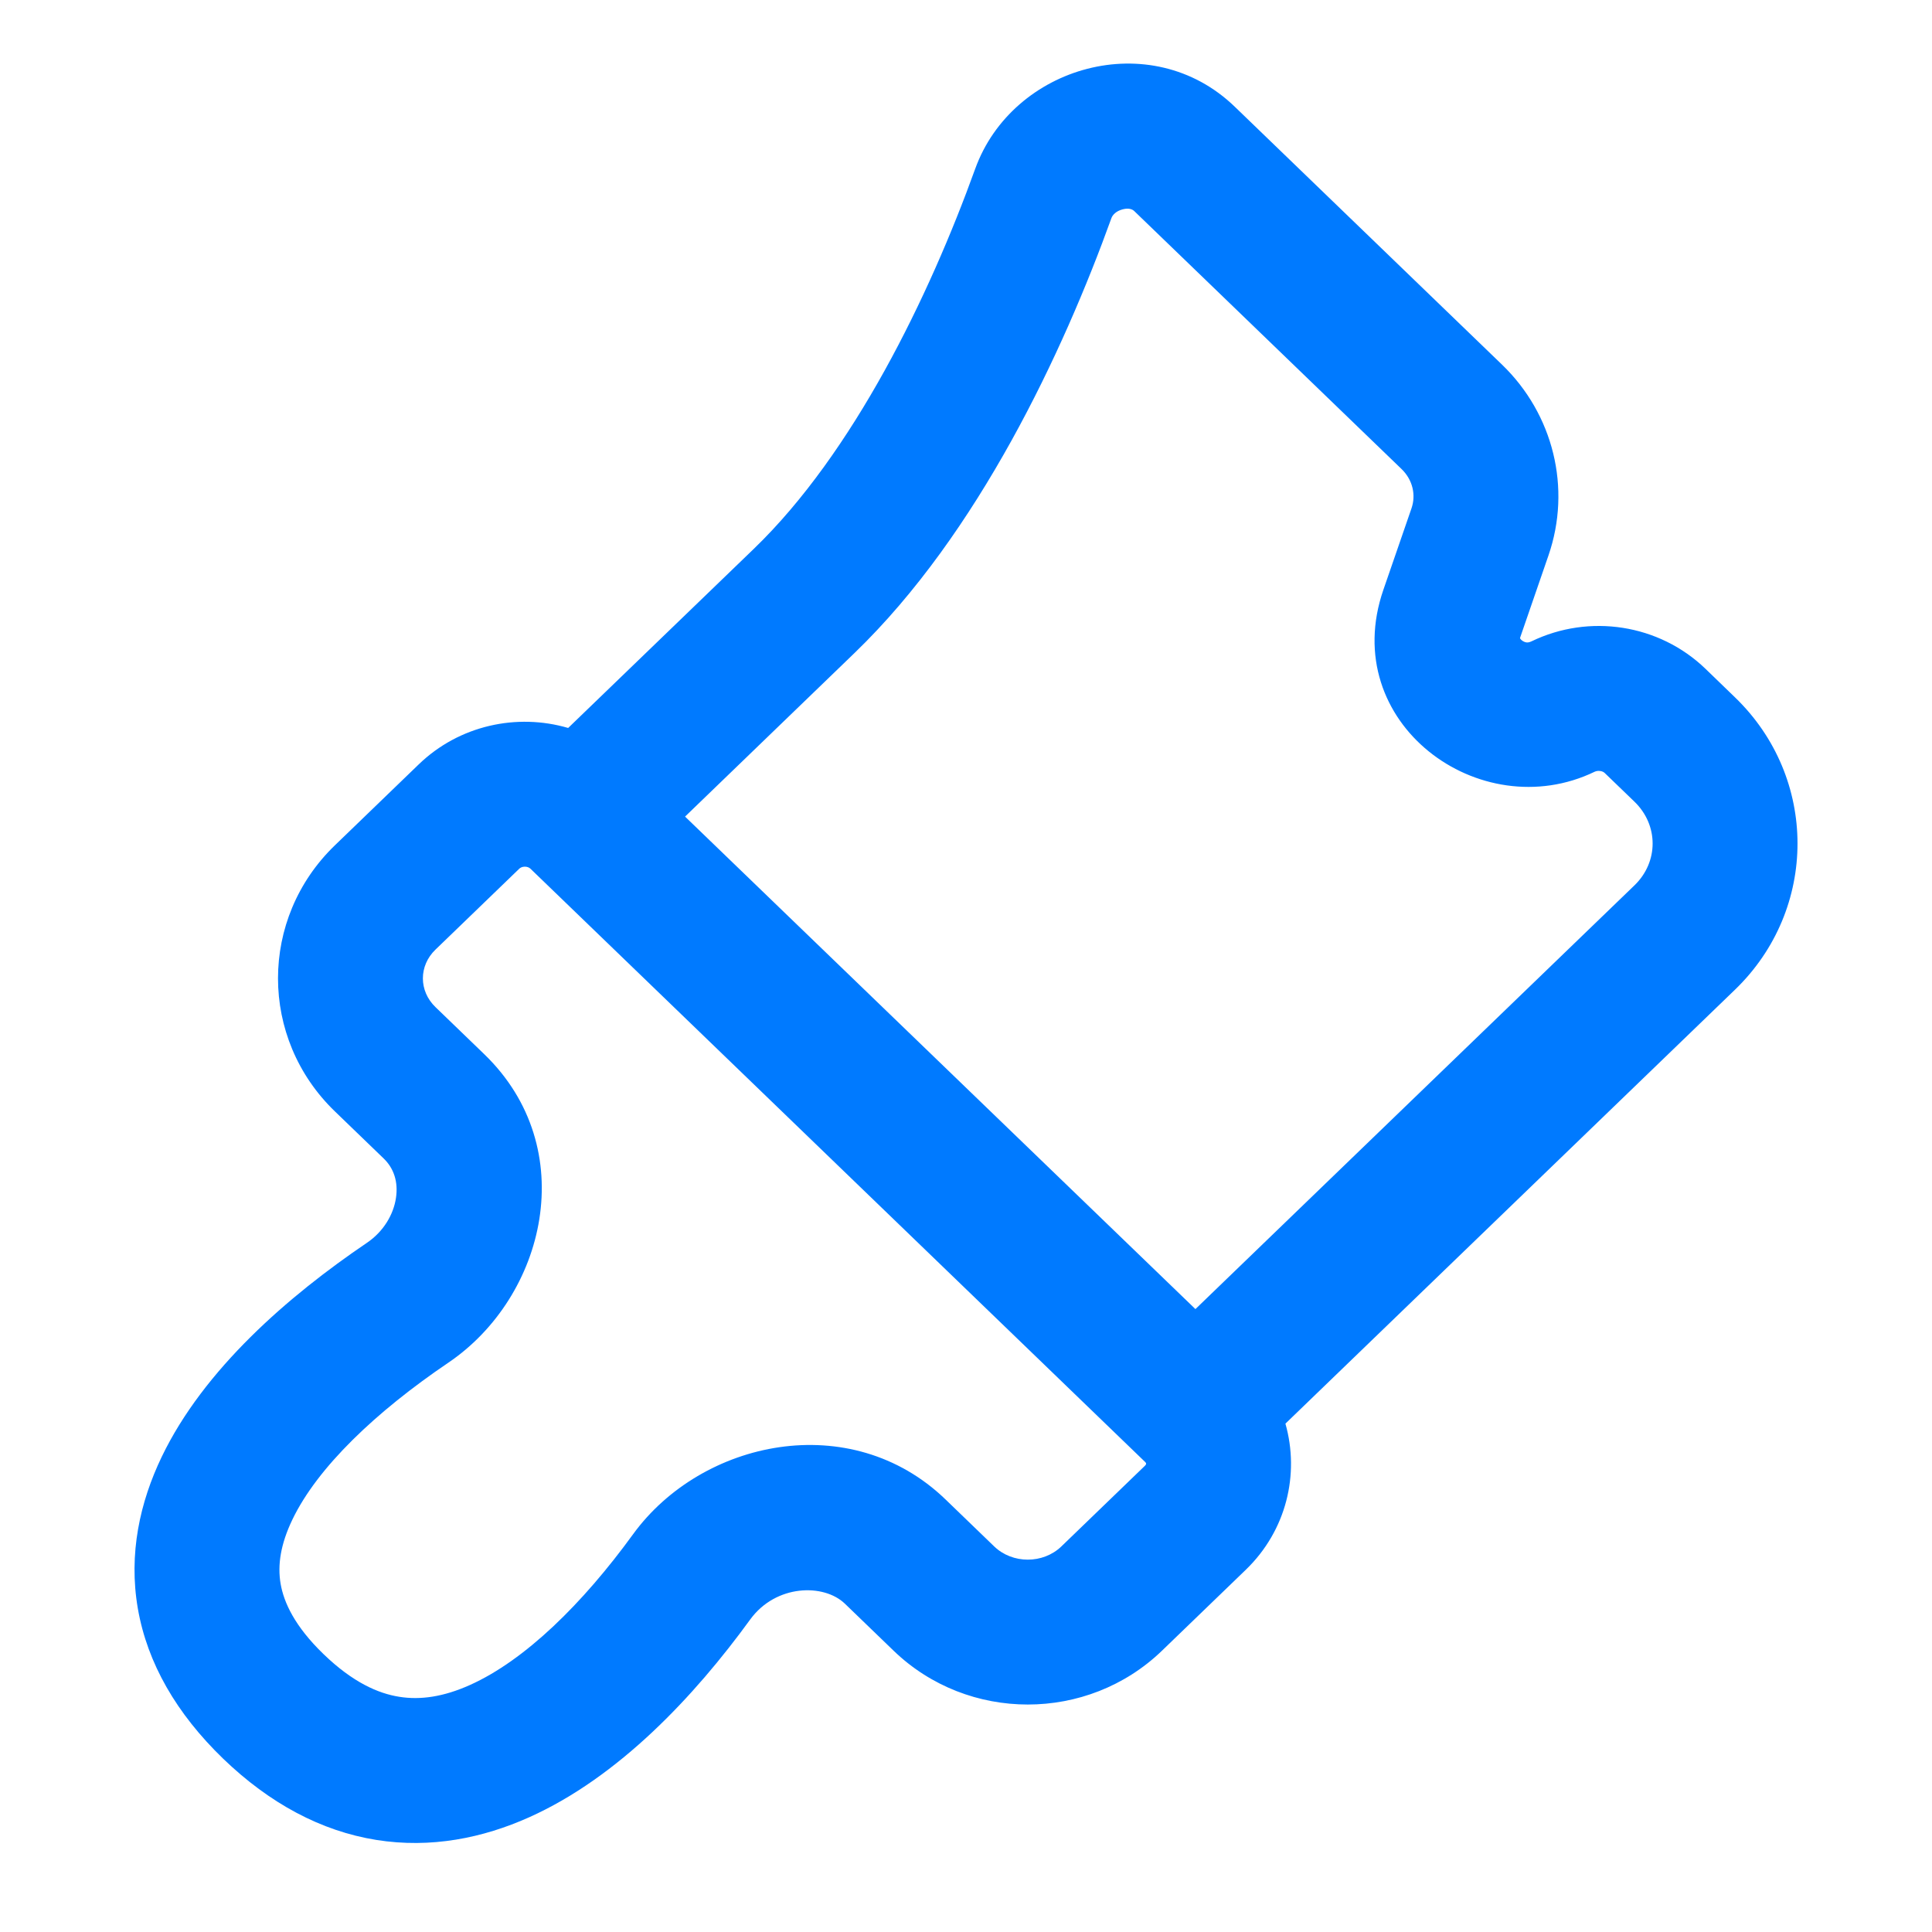
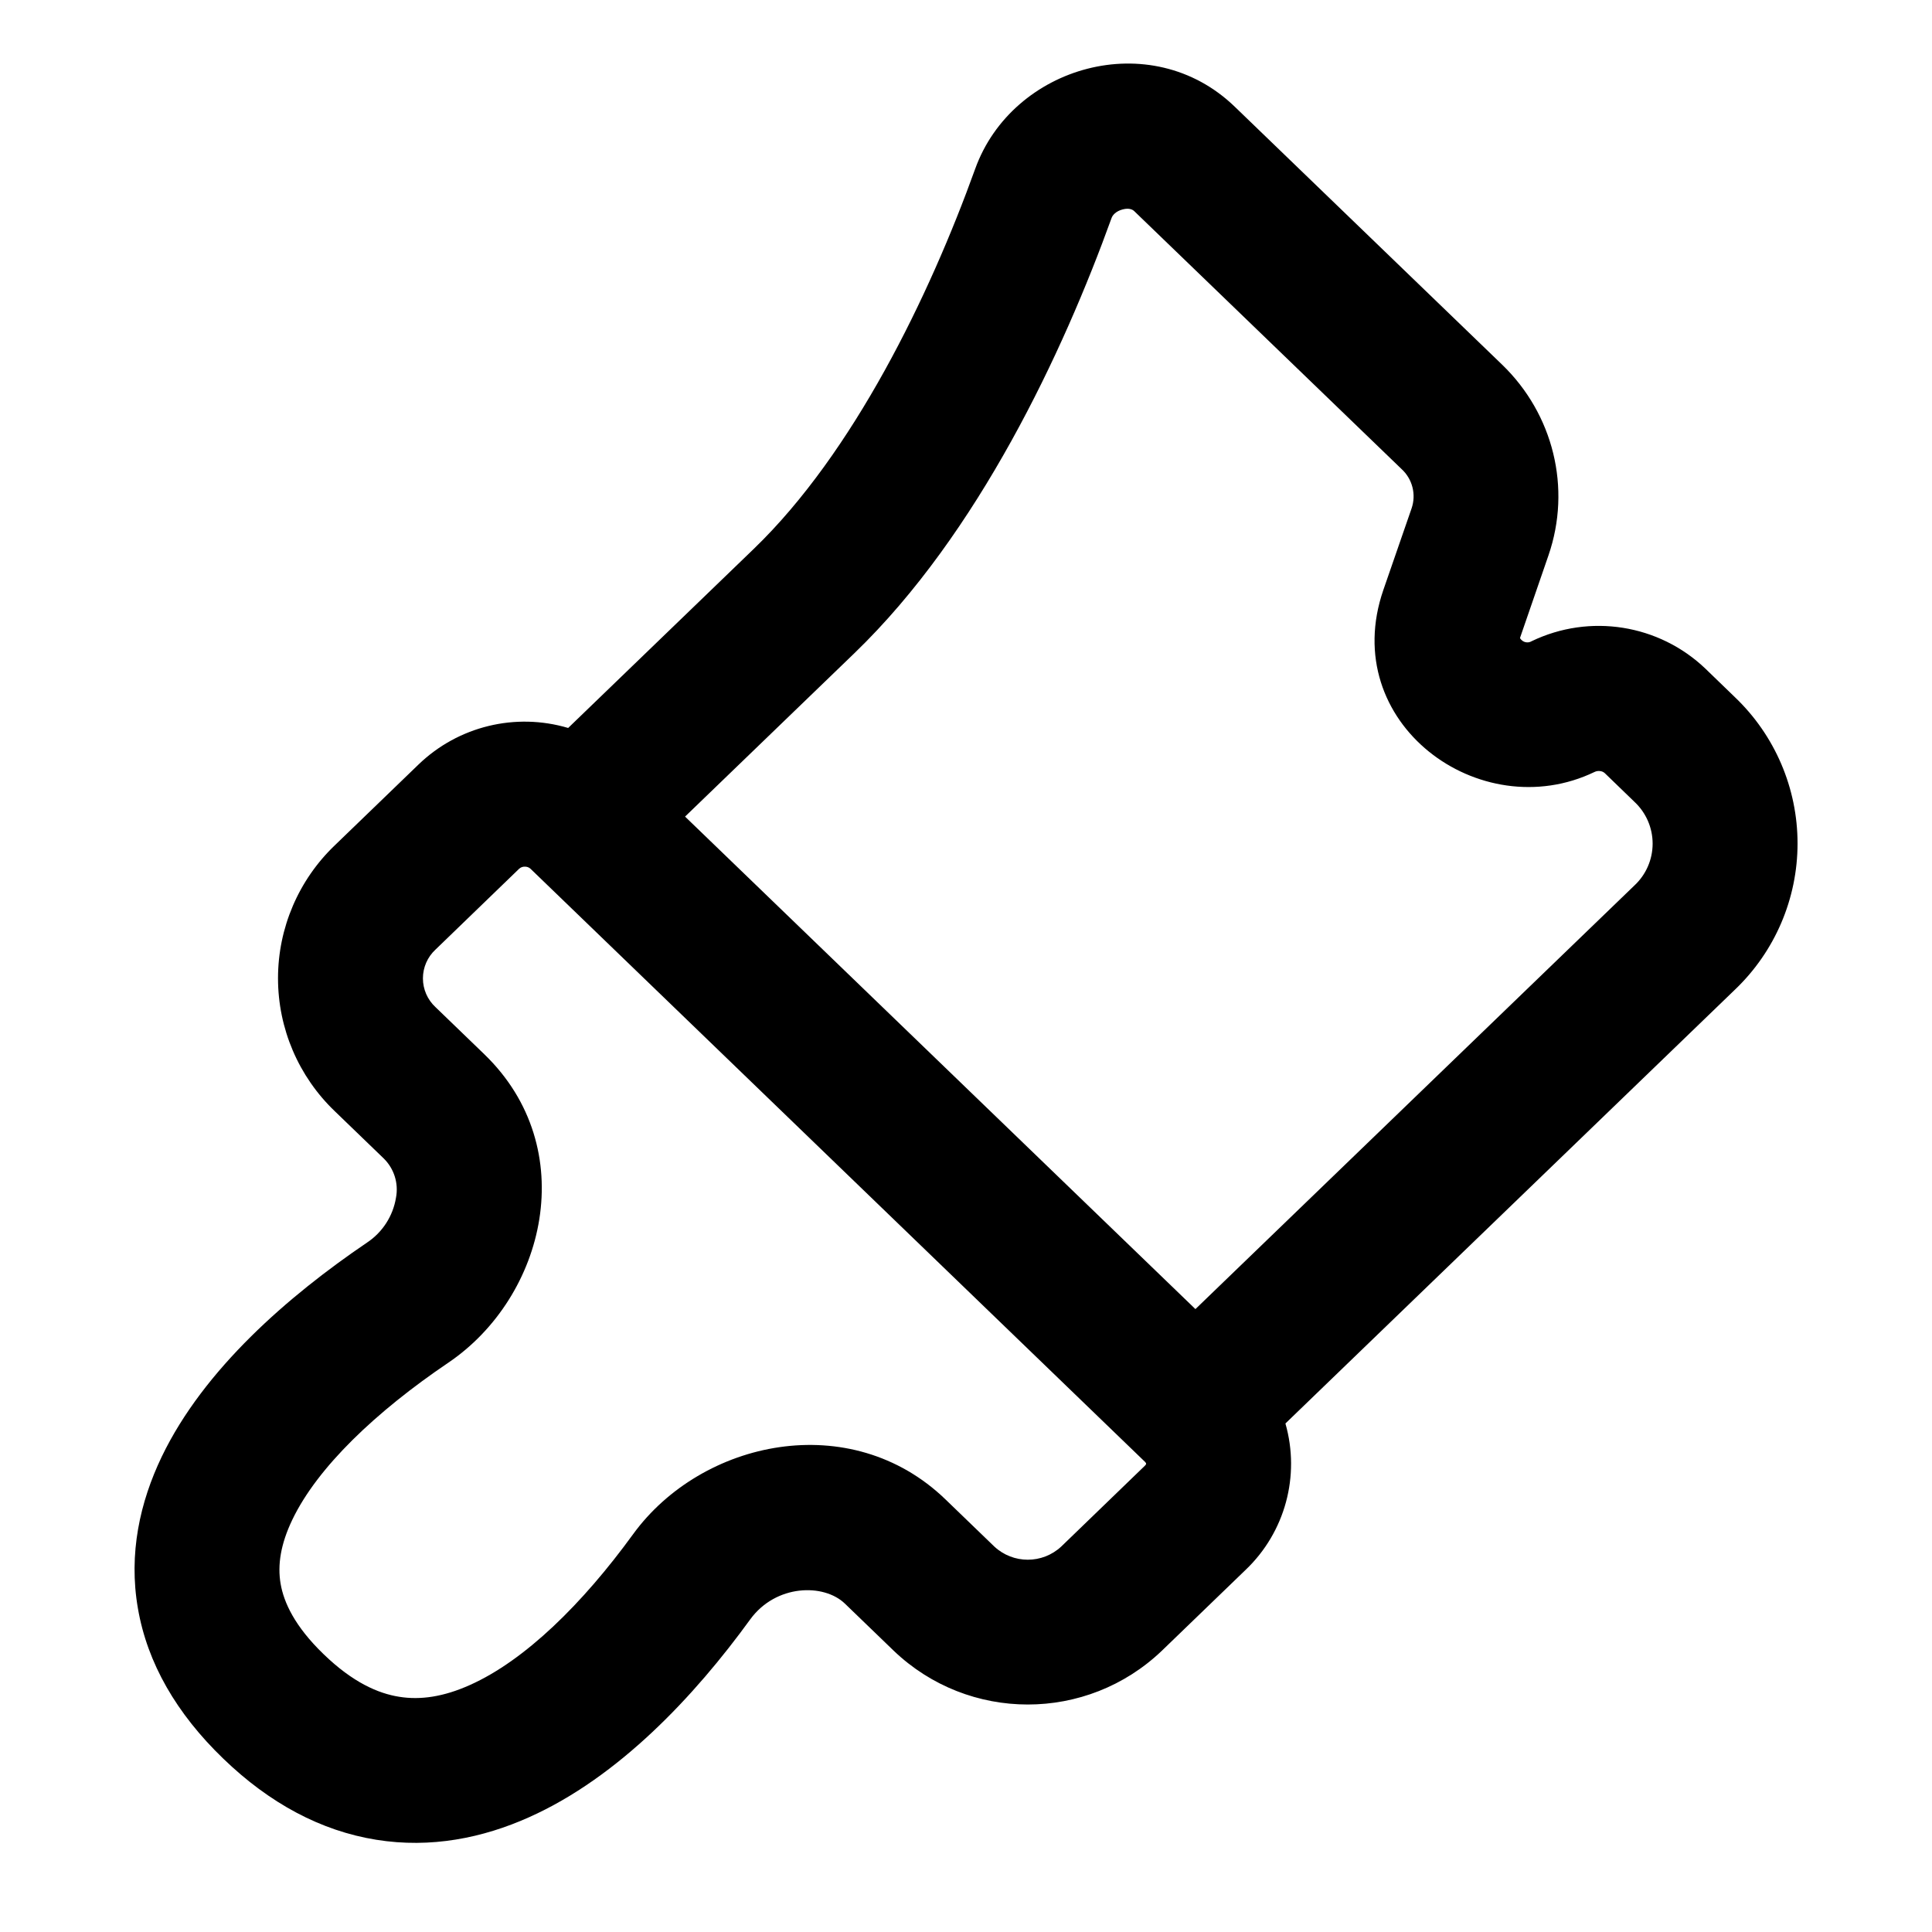
- <svg xmlns="http://www.w3.org/2000/svg" width="24" height="24" viewBox="0 0 24 24" fill="none">
-   <path fill-rule="evenodd" clip-rule="evenodd" d="M12.114 2.098C12.575 0.819 14.296 0.318 15.339 1.326L18.66 4.531C19.295 5.144 19.525 6.063 19.235 6.902L18.886 7.914C18.884 7.921 18.883 7.926 18.882 7.928C18.884 7.931 18.889 7.942 18.904 7.954C18.921 7.968 18.942 7.977 18.96 7.98C18.974 7.982 18.994 7.982 19.027 7.966C19.742 7.621 20.609 7.752 21.186 8.308L20.561 8.956L21.186 8.308L21.553 8.663C22.588 9.662 22.588 11.295 21.553 12.294L15.968 17.685C16.146 18.311 15.982 19.012 15.475 19.501L14.434 20.506C13.51 21.397 12.025 21.397 11.101 20.506L10.496 19.922C10.234 19.669 9.639 19.68 9.32 20.117C8.629 21.068 7.687 22.076 6.573 22.575C6 22.832 5.354 22.965 4.673 22.856C3.989 22.746 3.35 22.404 2.771 21.846C2.194 21.288 1.83 20.662 1.712 19.98C1.595 19.3 1.739 18.659 2.009 18.097C2.531 17.011 3.58 16.101 4.559 15.438C4.765 15.298 4.889 15.086 4.919 14.88C4.948 14.683 4.894 14.514 4.765 14.39L4.16 13.806C3.218 12.897 3.218 11.41 4.16 10.501L5.201 9.496C5.706 9.008 6.423 8.857 7.058 9.043L9.366 6.816C10.602 5.623 11.543 3.68 12.114 2.098ZM8.51 10.144L14.85 16.262L20.303 10.999C20.605 10.708 20.605 10.249 20.303 9.958L19.936 9.604C19.924 9.592 19.905 9.581 19.88 9.578C19.855 9.574 19.83 9.577 19.809 9.587C18.384 10.275 16.614 8.978 17.185 7.326L17.534 6.315C17.591 6.15 17.551 5.962 17.41 5.826L14.089 2.621C14.072 2.605 14.03 2.579 13.948 2.6C13.861 2.622 13.82 2.673 13.807 2.708C13.209 4.367 12.154 6.627 10.616 8.111L8.51 10.144ZM18.882 7.929C18.882 7.929 18.882 7.929 18.882 7.929L18.882 7.929ZM6.52 10.766C6.488 10.766 6.465 10.778 6.451 10.791L5.41 11.796C5.201 11.997 5.201 12.31 5.41 12.511L6.015 13.095C7.228 14.266 6.777 16.11 5.569 16.928C4.67 17.537 3.944 18.227 3.632 18.877C3.485 19.183 3.446 19.443 3.486 19.675C3.526 19.905 3.659 20.201 4.021 20.55C4.383 20.899 4.698 21.037 4.959 21.078C5.223 21.121 5.512 21.078 5.837 20.932C6.522 20.625 7.238 19.921 7.864 19.059C8.716 17.888 10.568 17.49 11.746 18.627L12.351 19.211C12.578 19.429 12.957 19.429 13.184 19.211L14.225 18.206C14.232 18.198 14.235 18.193 14.236 18.191C14.236 18.19 14.237 18.188 14.237 18.187C14.237 18.186 14.237 18.184 14.237 18.183C14.237 18.181 14.237 18.178 14.236 18.175C14.235 18.173 14.232 18.168 14.225 18.161L6.589 10.791C6.575 10.778 6.552 10.766 6.52 10.766Z" fill="#007AFF" />
+ <svg xmlns="http://www.w3.org/2000/svg" width="24" height="24" fill="none">
+   <path fill="currentColor" fill-rule="evenodd" d="M12.114 2.098c.46-1.28 2.182-1.78 3.225-.772L18.66 4.53c.635.613.865 1.532.575 2.371l-.349 1.012-.004.014a.1.1 0 0 0 .022.026.1.1 0 0 0 .056.026.1.1 0 0 0 .067-.014 1.92 1.92 0 0 1 2.159.342l-.625.648.625-.648.367.355a2.51 2.51 0 0 1 0 3.631l-5.585 5.39a1.82 1.82 0 0 1-.493 1.817l-1.041 1.005a2.41 2.41 0 0 1-3.333 0l-.605-.584c-.262-.253-.857-.242-1.176.195-.69.951-1.633 1.96-2.747 2.458-.573.257-1.219.39-1.9.28-.684-.11-1.323-.45-1.902-1.01-.577-.557-.941-1.183-1.058-1.865-.118-.68.026-1.32.296-1.883.522-1.086 1.571-1.996 2.55-2.66a.83.83 0 0 0 .36-.557.54.54 0 0 0-.154-.49l-.605-.584a2.286 2.286 0 0 1 0-3.305L5.2 9.496a1.9 1.9 0 0 1 1.858-.453l2.308-2.227c1.236-1.193 2.178-3.136 2.748-4.718M8.51 10.144l6.34 6.118L20.303 11a.71.71 0 0 0 0-1.04l-.367-.355a.1.1 0 0 0-.056-.026.12.12 0 0 0-.071.01c-1.425.687-3.195-.61-2.624-2.262l.35-1.011a.46.46 0 0 0-.125-.49l-3.321-3.204c-.017-.016-.059-.042-.141-.021-.087.022-.128.073-.14.108-.599 1.66-1.654 3.919-3.192 5.403zm-1.99.622a.1.1 0 0 0-.07.025l-1.04 1.005a.487.487 0 0 0 0 .715l.605.584c1.213 1.17.762 3.015-.446 3.833-.9.609-1.625 1.299-1.937 1.949-.147.306-.186.566-.146.798.04.23.173.526.535.875.362.35.677.487.938.528.264.043.553 0 .878-.146.685-.306 1.4-1.01 2.027-1.873.852-1.171 2.704-1.57 3.882-.432l.605.584a.61.61 0 0 0 .833 0l1.04-1.005.012-.015.001-.008-.001-.008-.011-.014-7.636-7.37a.1.1 0 0 0-.069-.025" clip-rule="evenodd" />
</svg>
